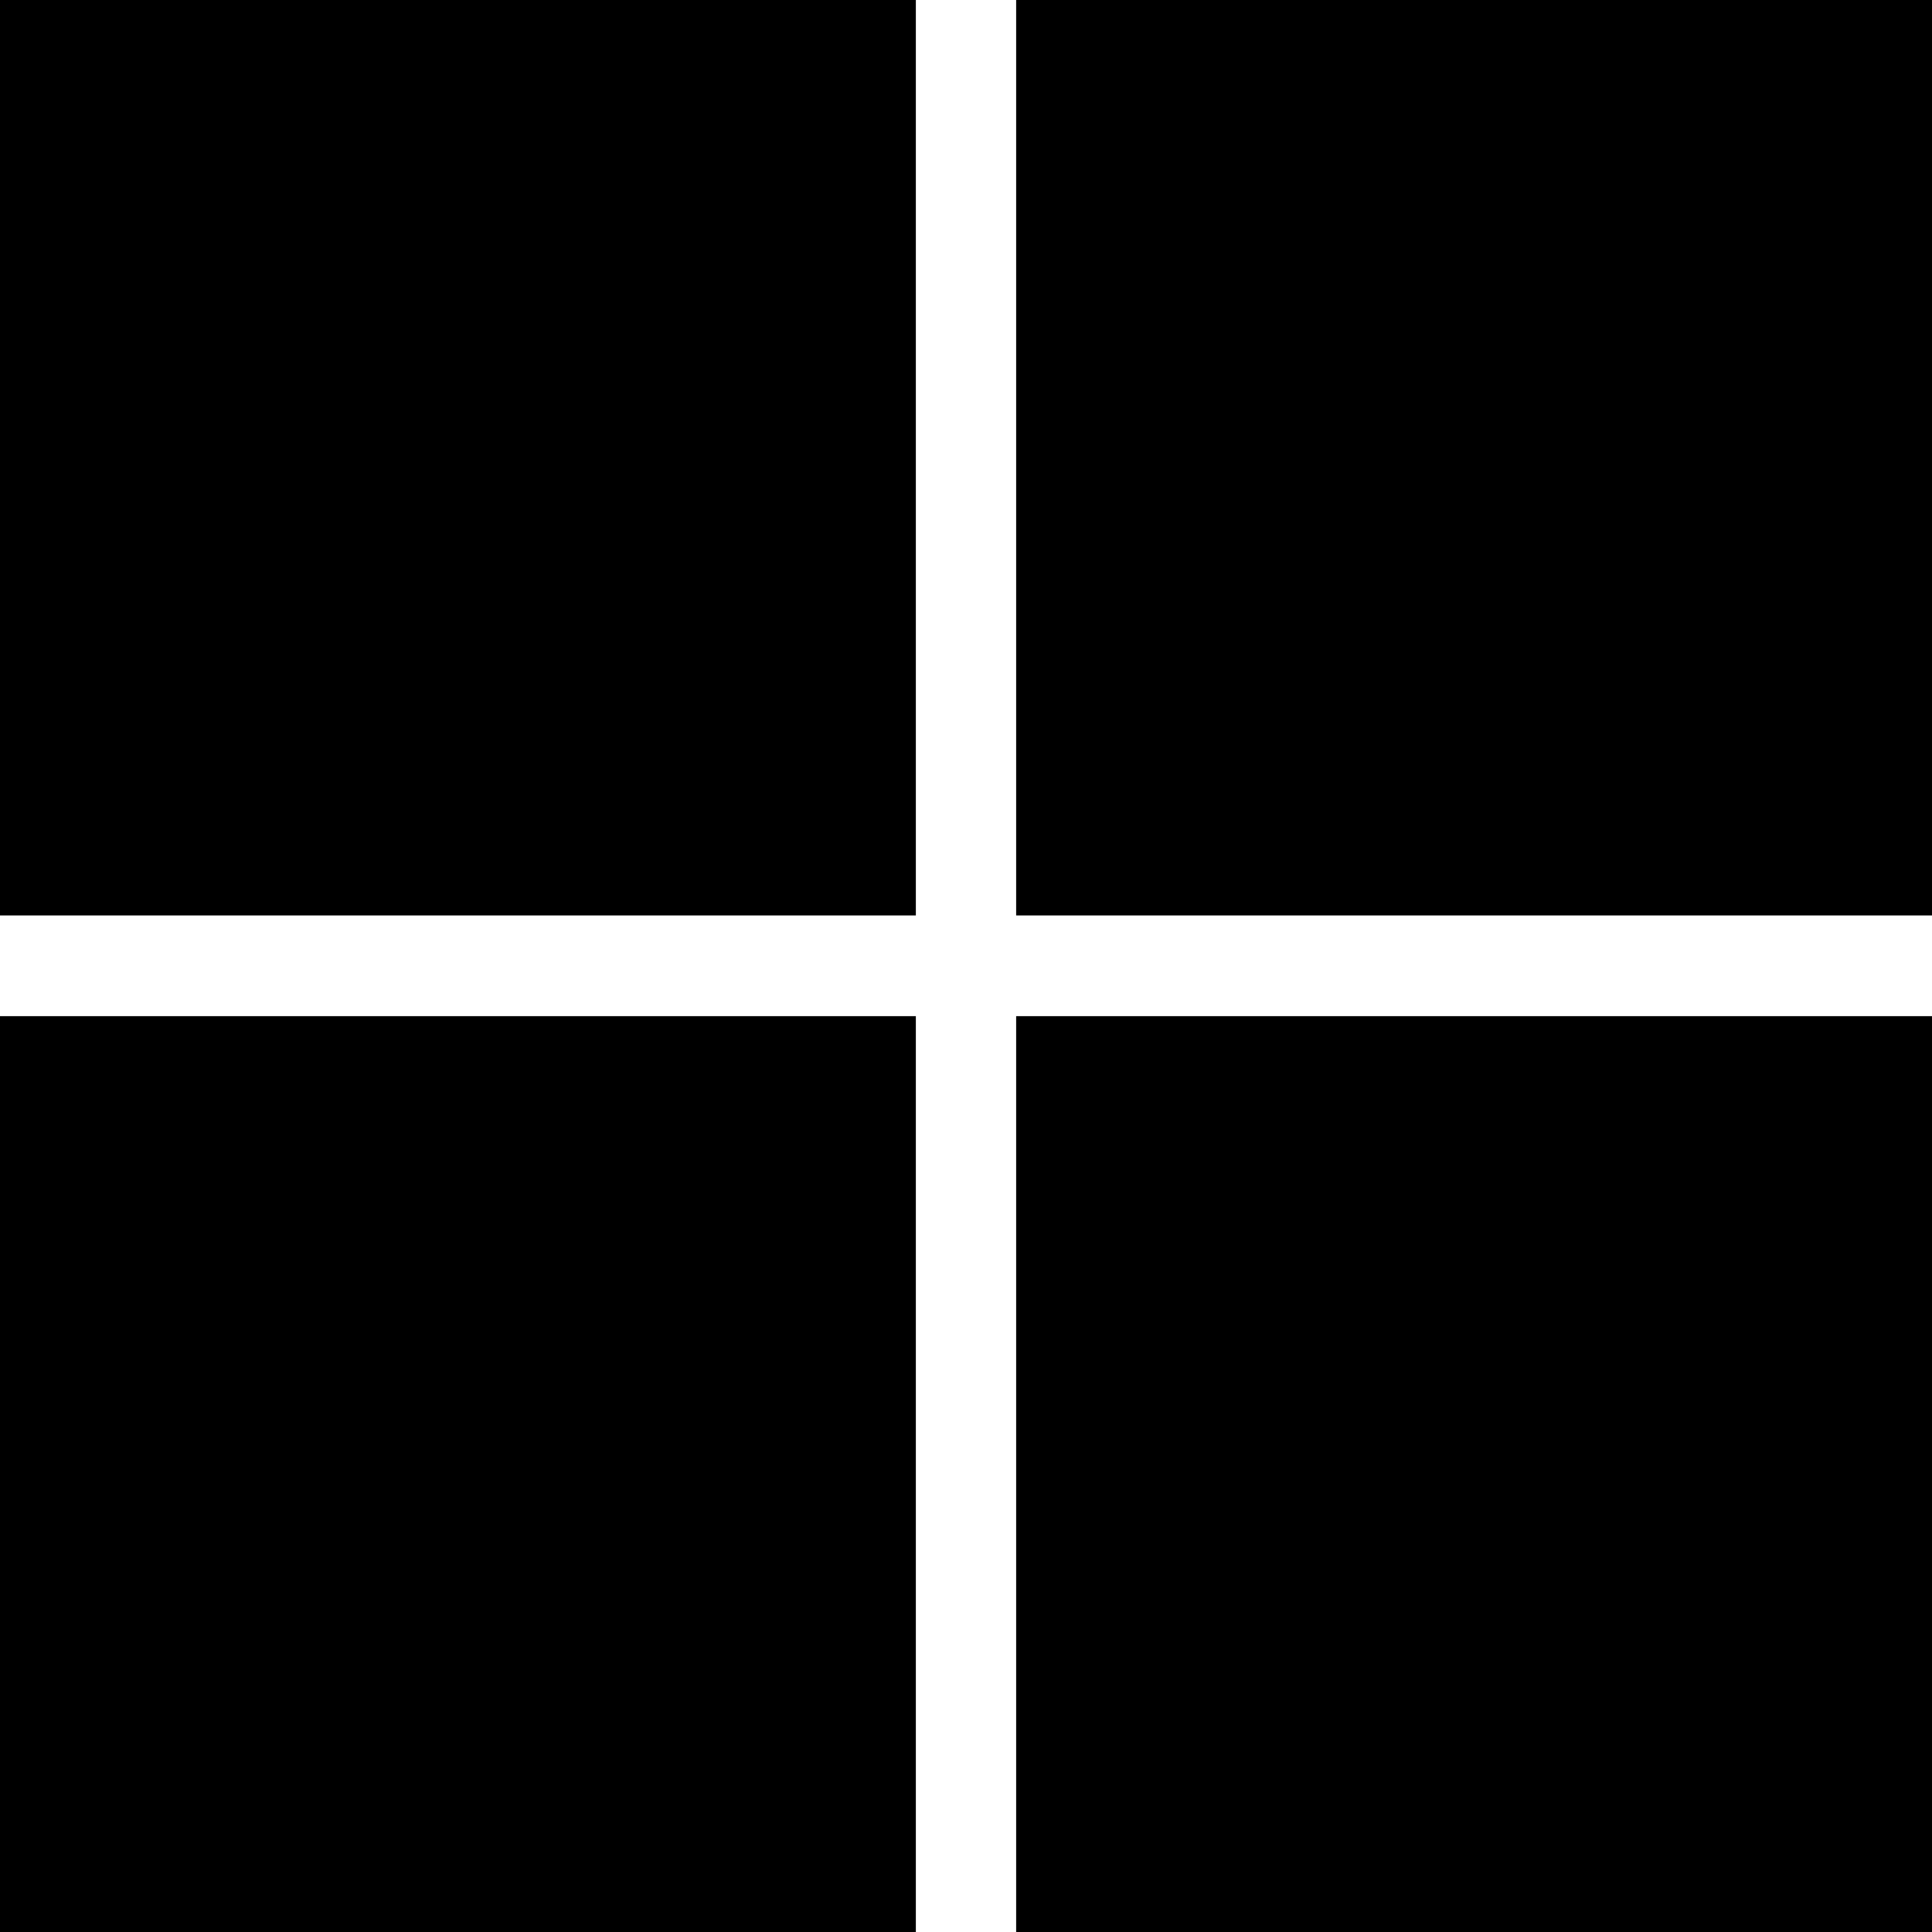
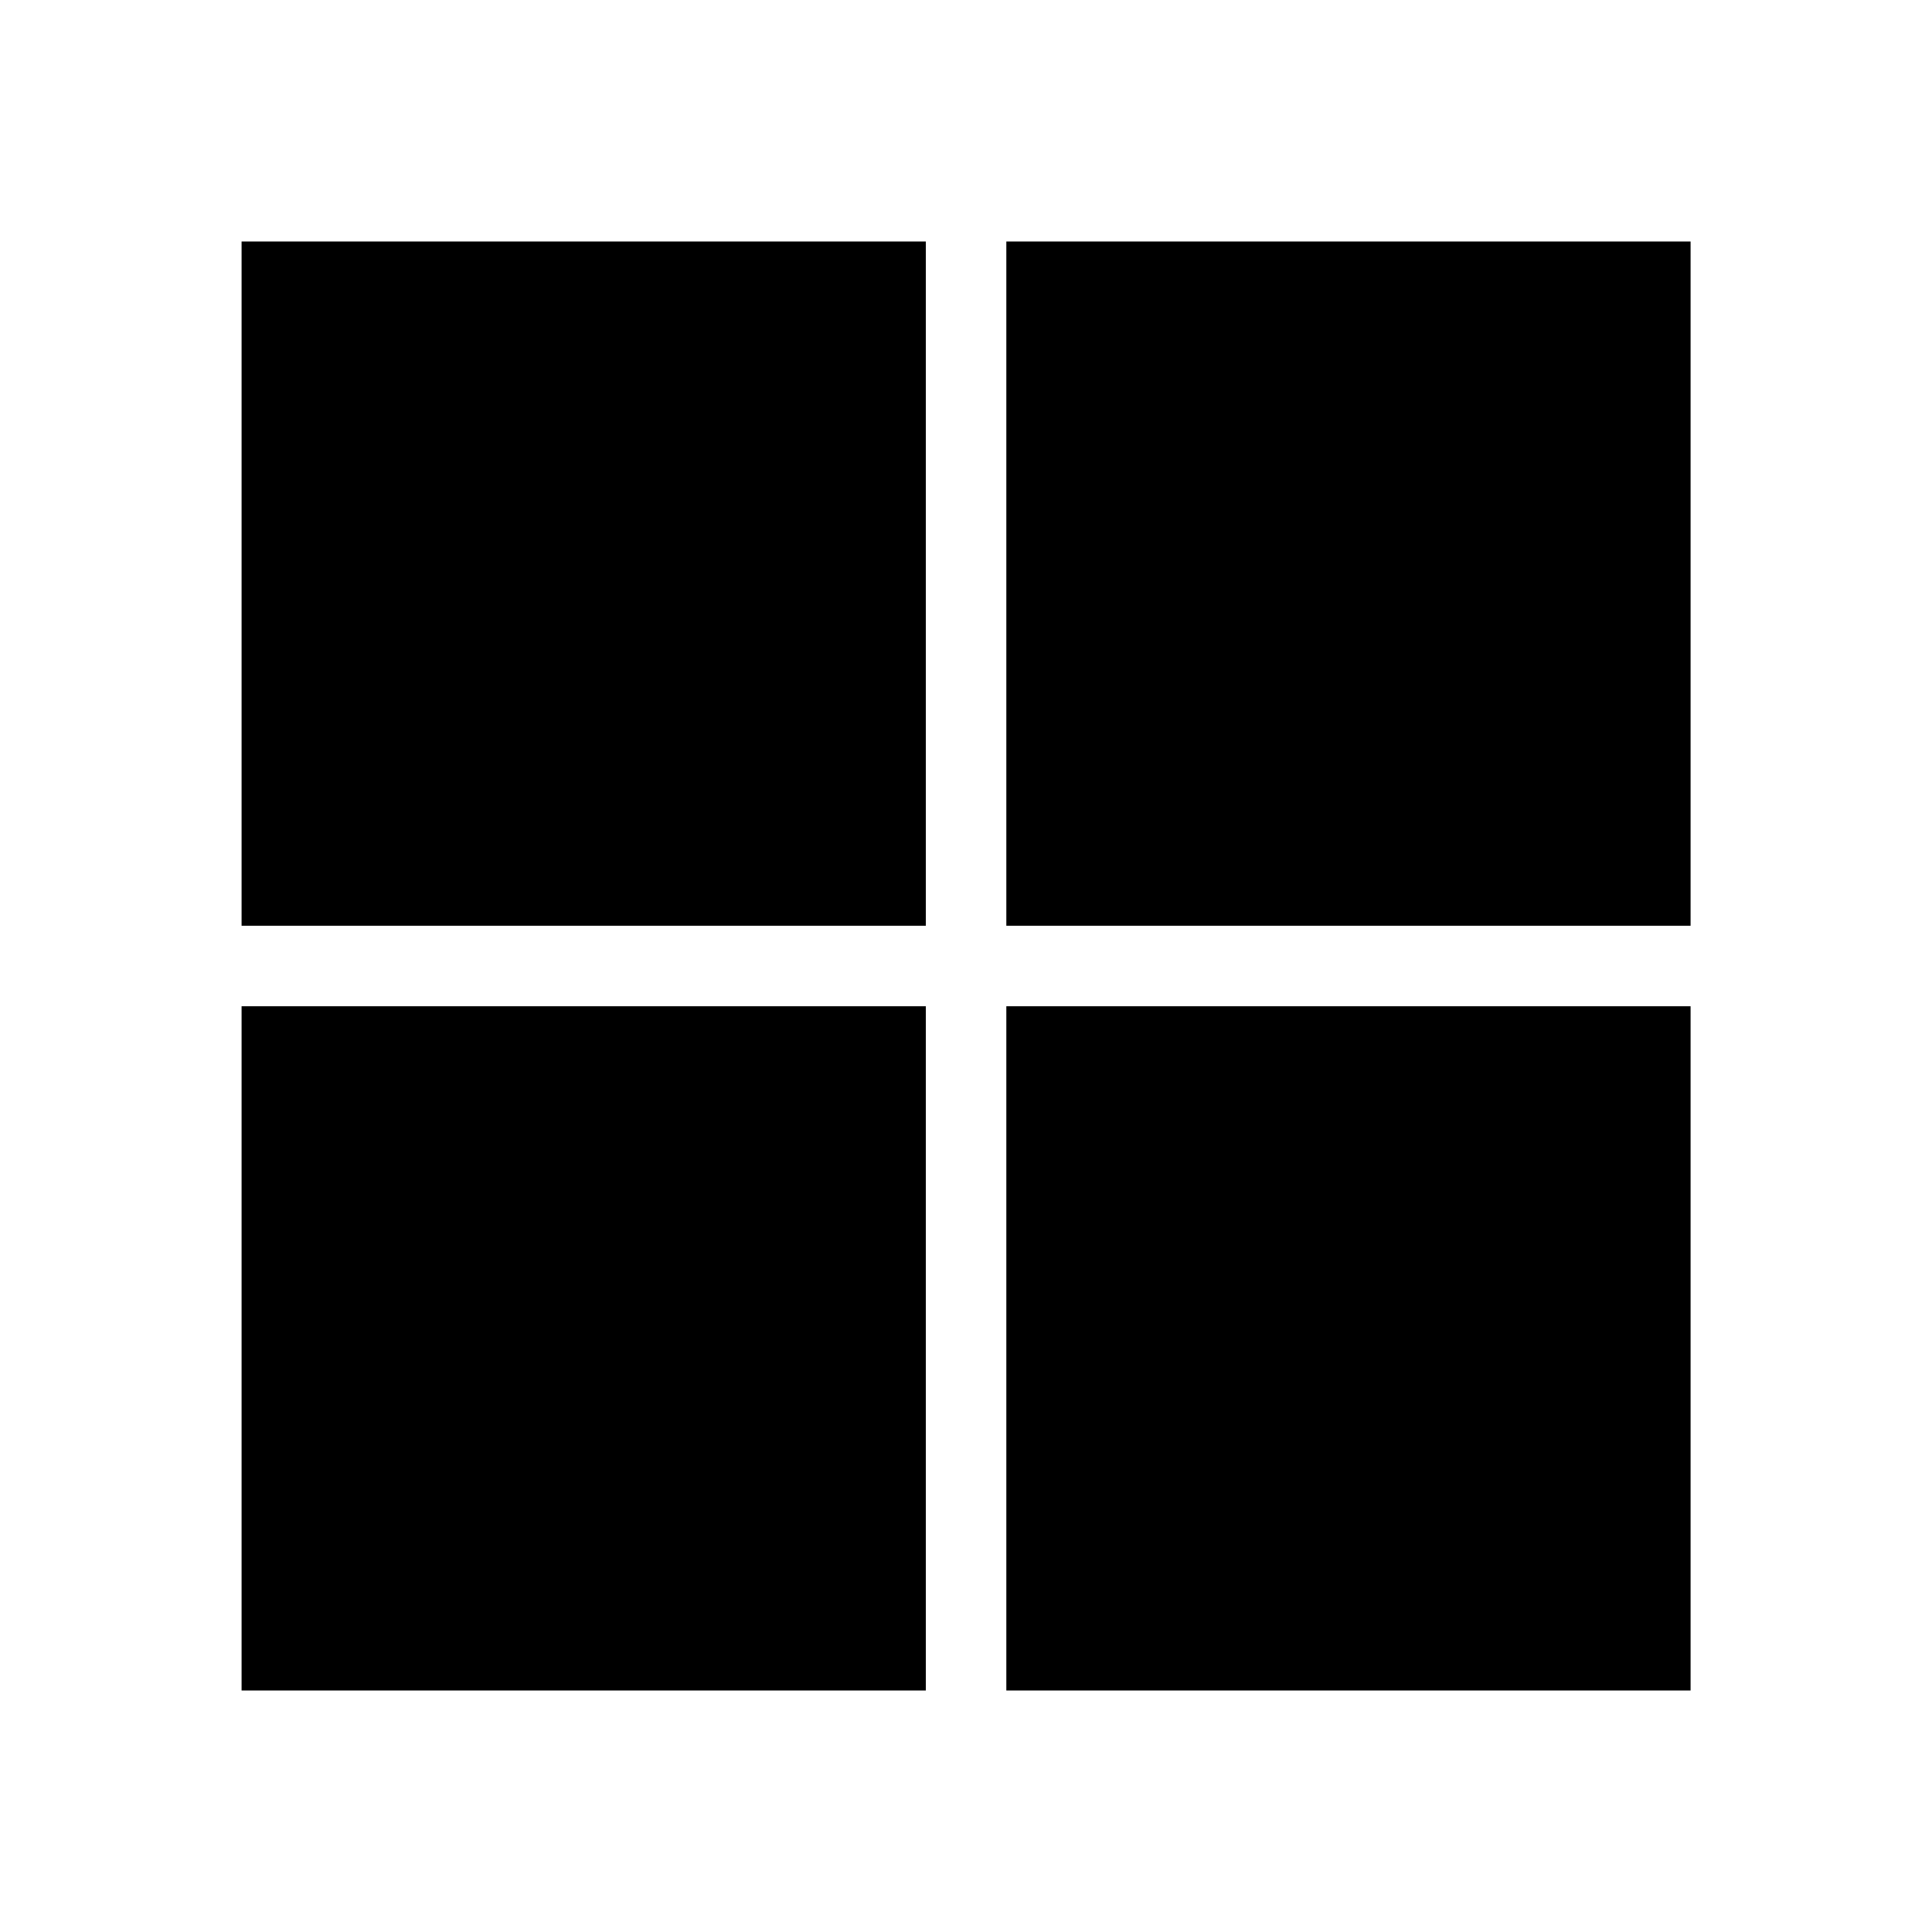
- <svg xmlns="http://www.w3.org/2000/svg" width="24" height="24" viewBox="0 0 24 24">
-   <path fill="currentColor" d="M0 0h11.377v11.372H0Zm12.623 0H24v11.372H12.623ZM0 12.623h11.377V24H0Zm12.623 0H24V24H12.623" />
+ <svg xmlns="http://www.w3.org/2000/svg" viewBox="0 0 24 24" fill="rgba(0,0,0,1)">
+   <path d="M11.501 3V11.5H3.001V3H11.501ZM11.501 21H3.001V12.5H11.501V21ZM12.501 3H21.001V11.5H12.501V3ZM21.001 12.5V21H12.501V12.5H21.001Z" />
</svg>
